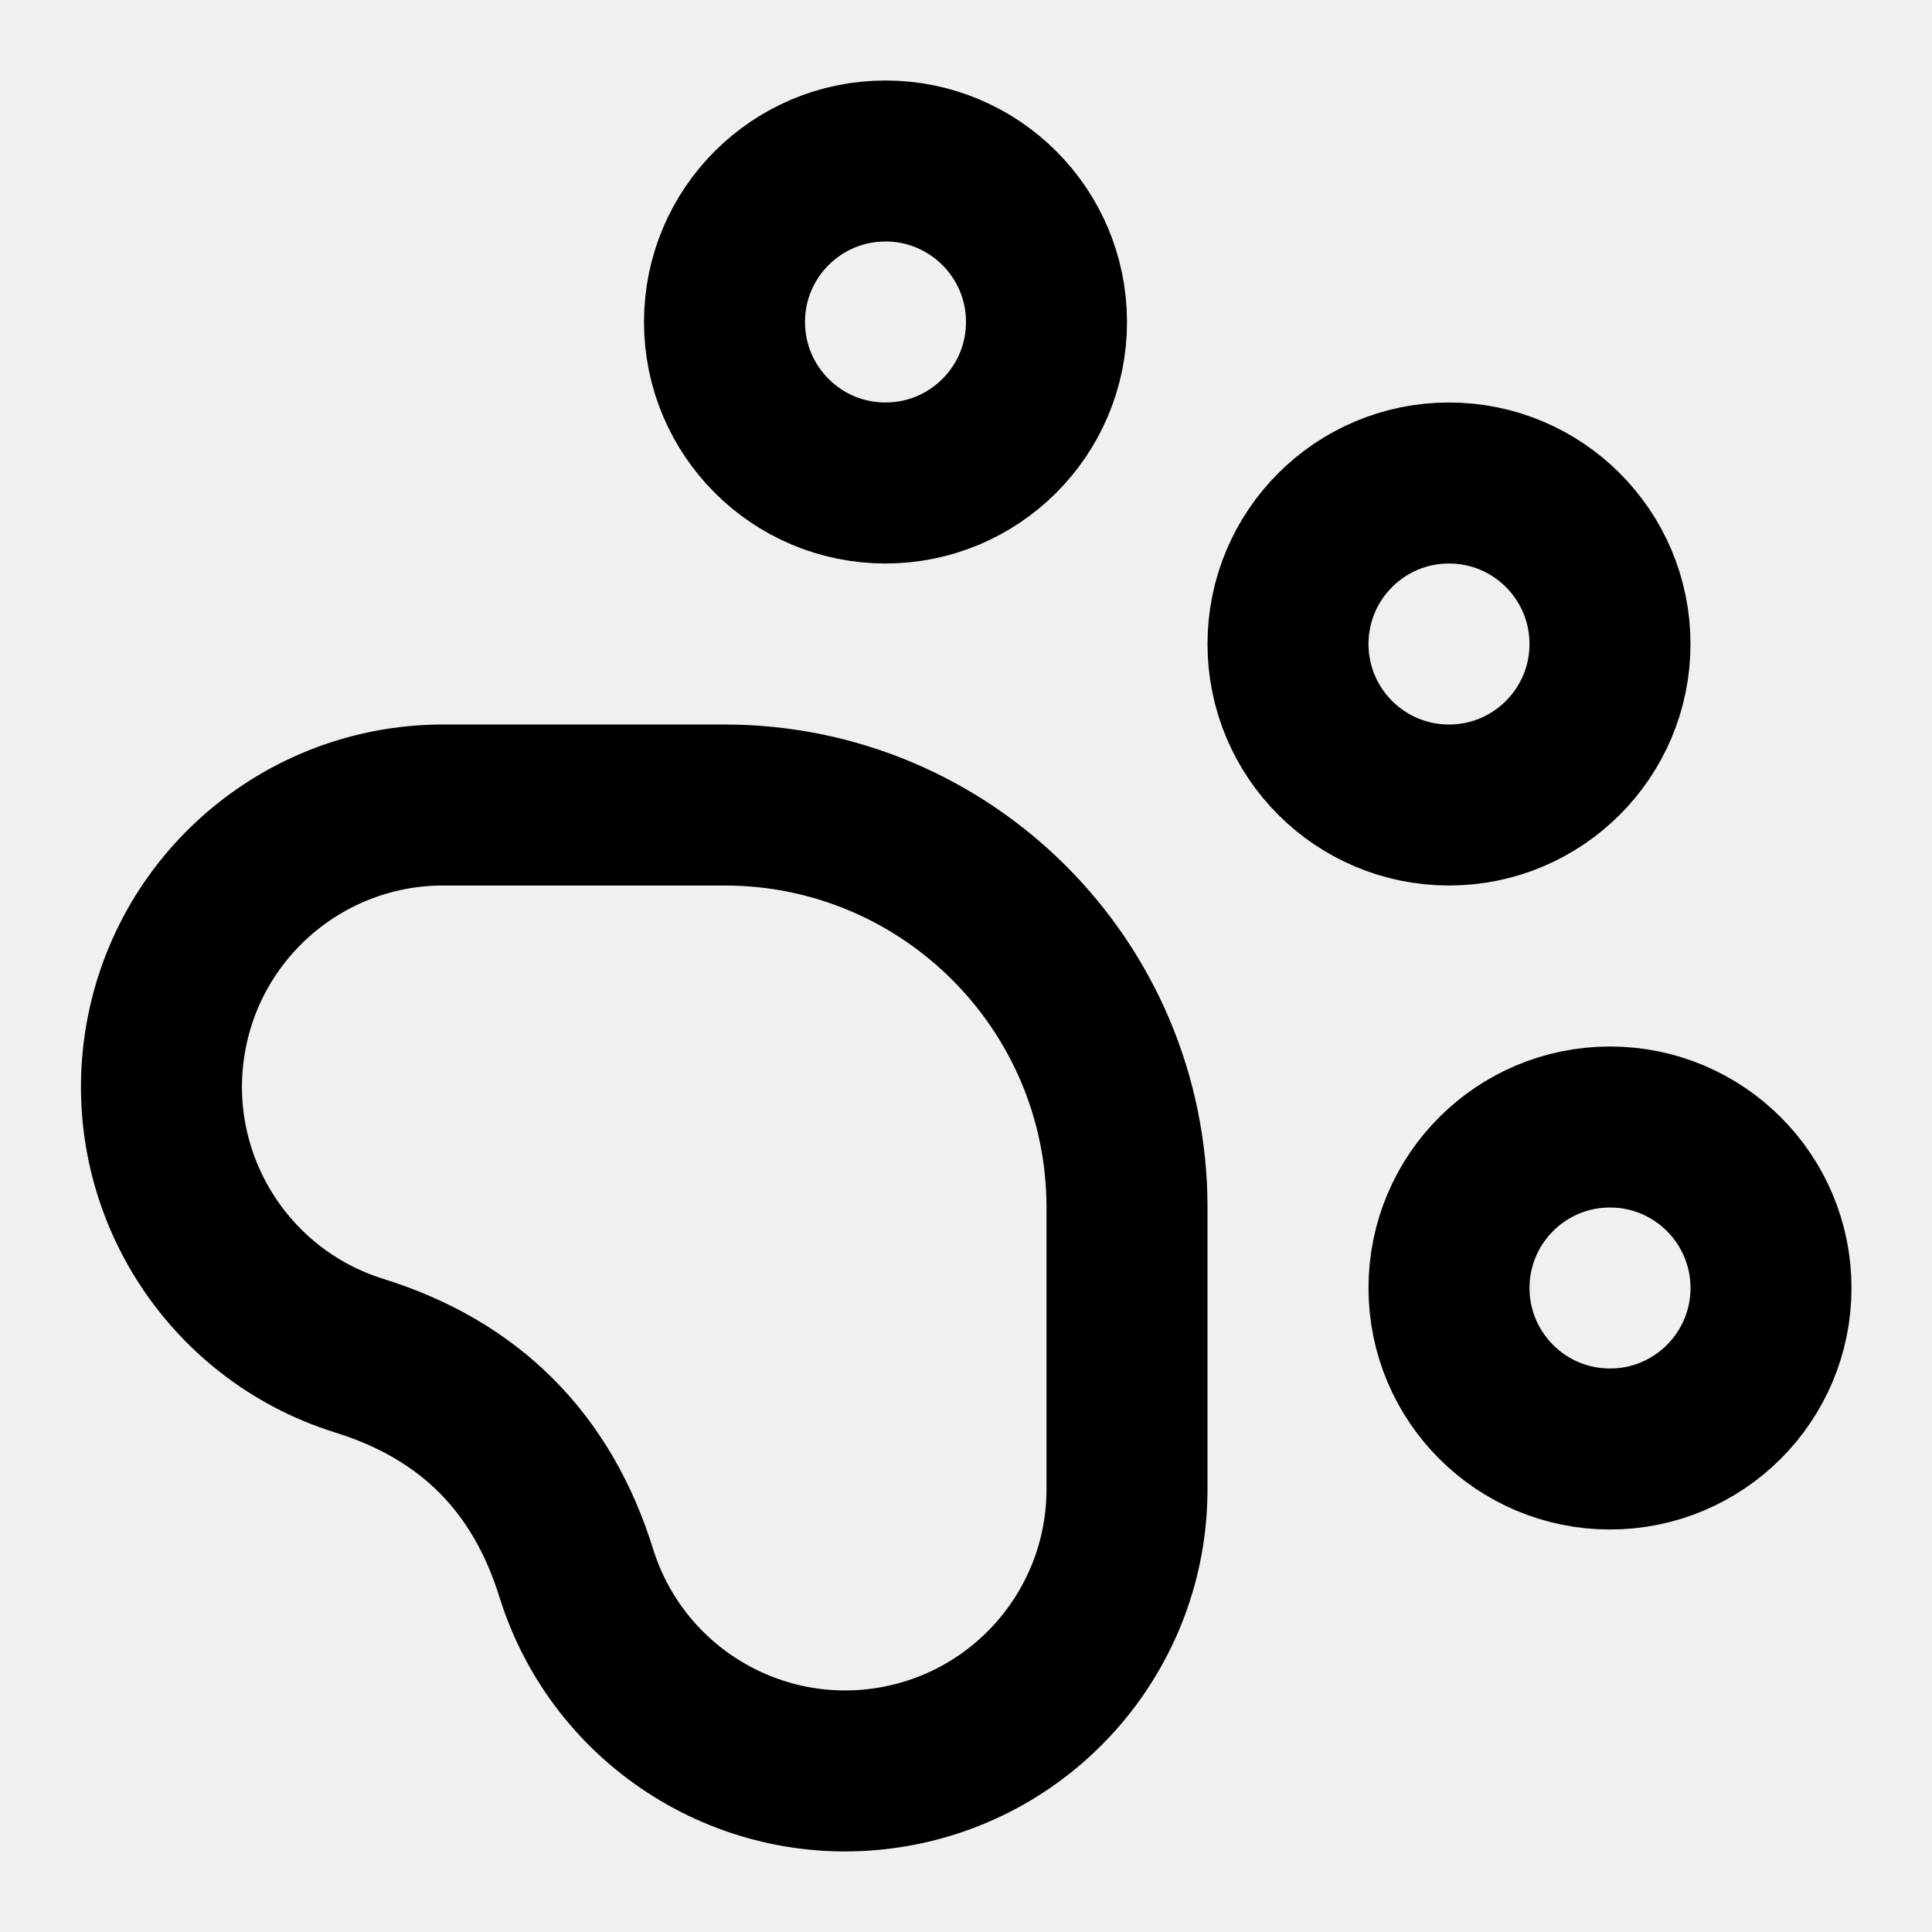
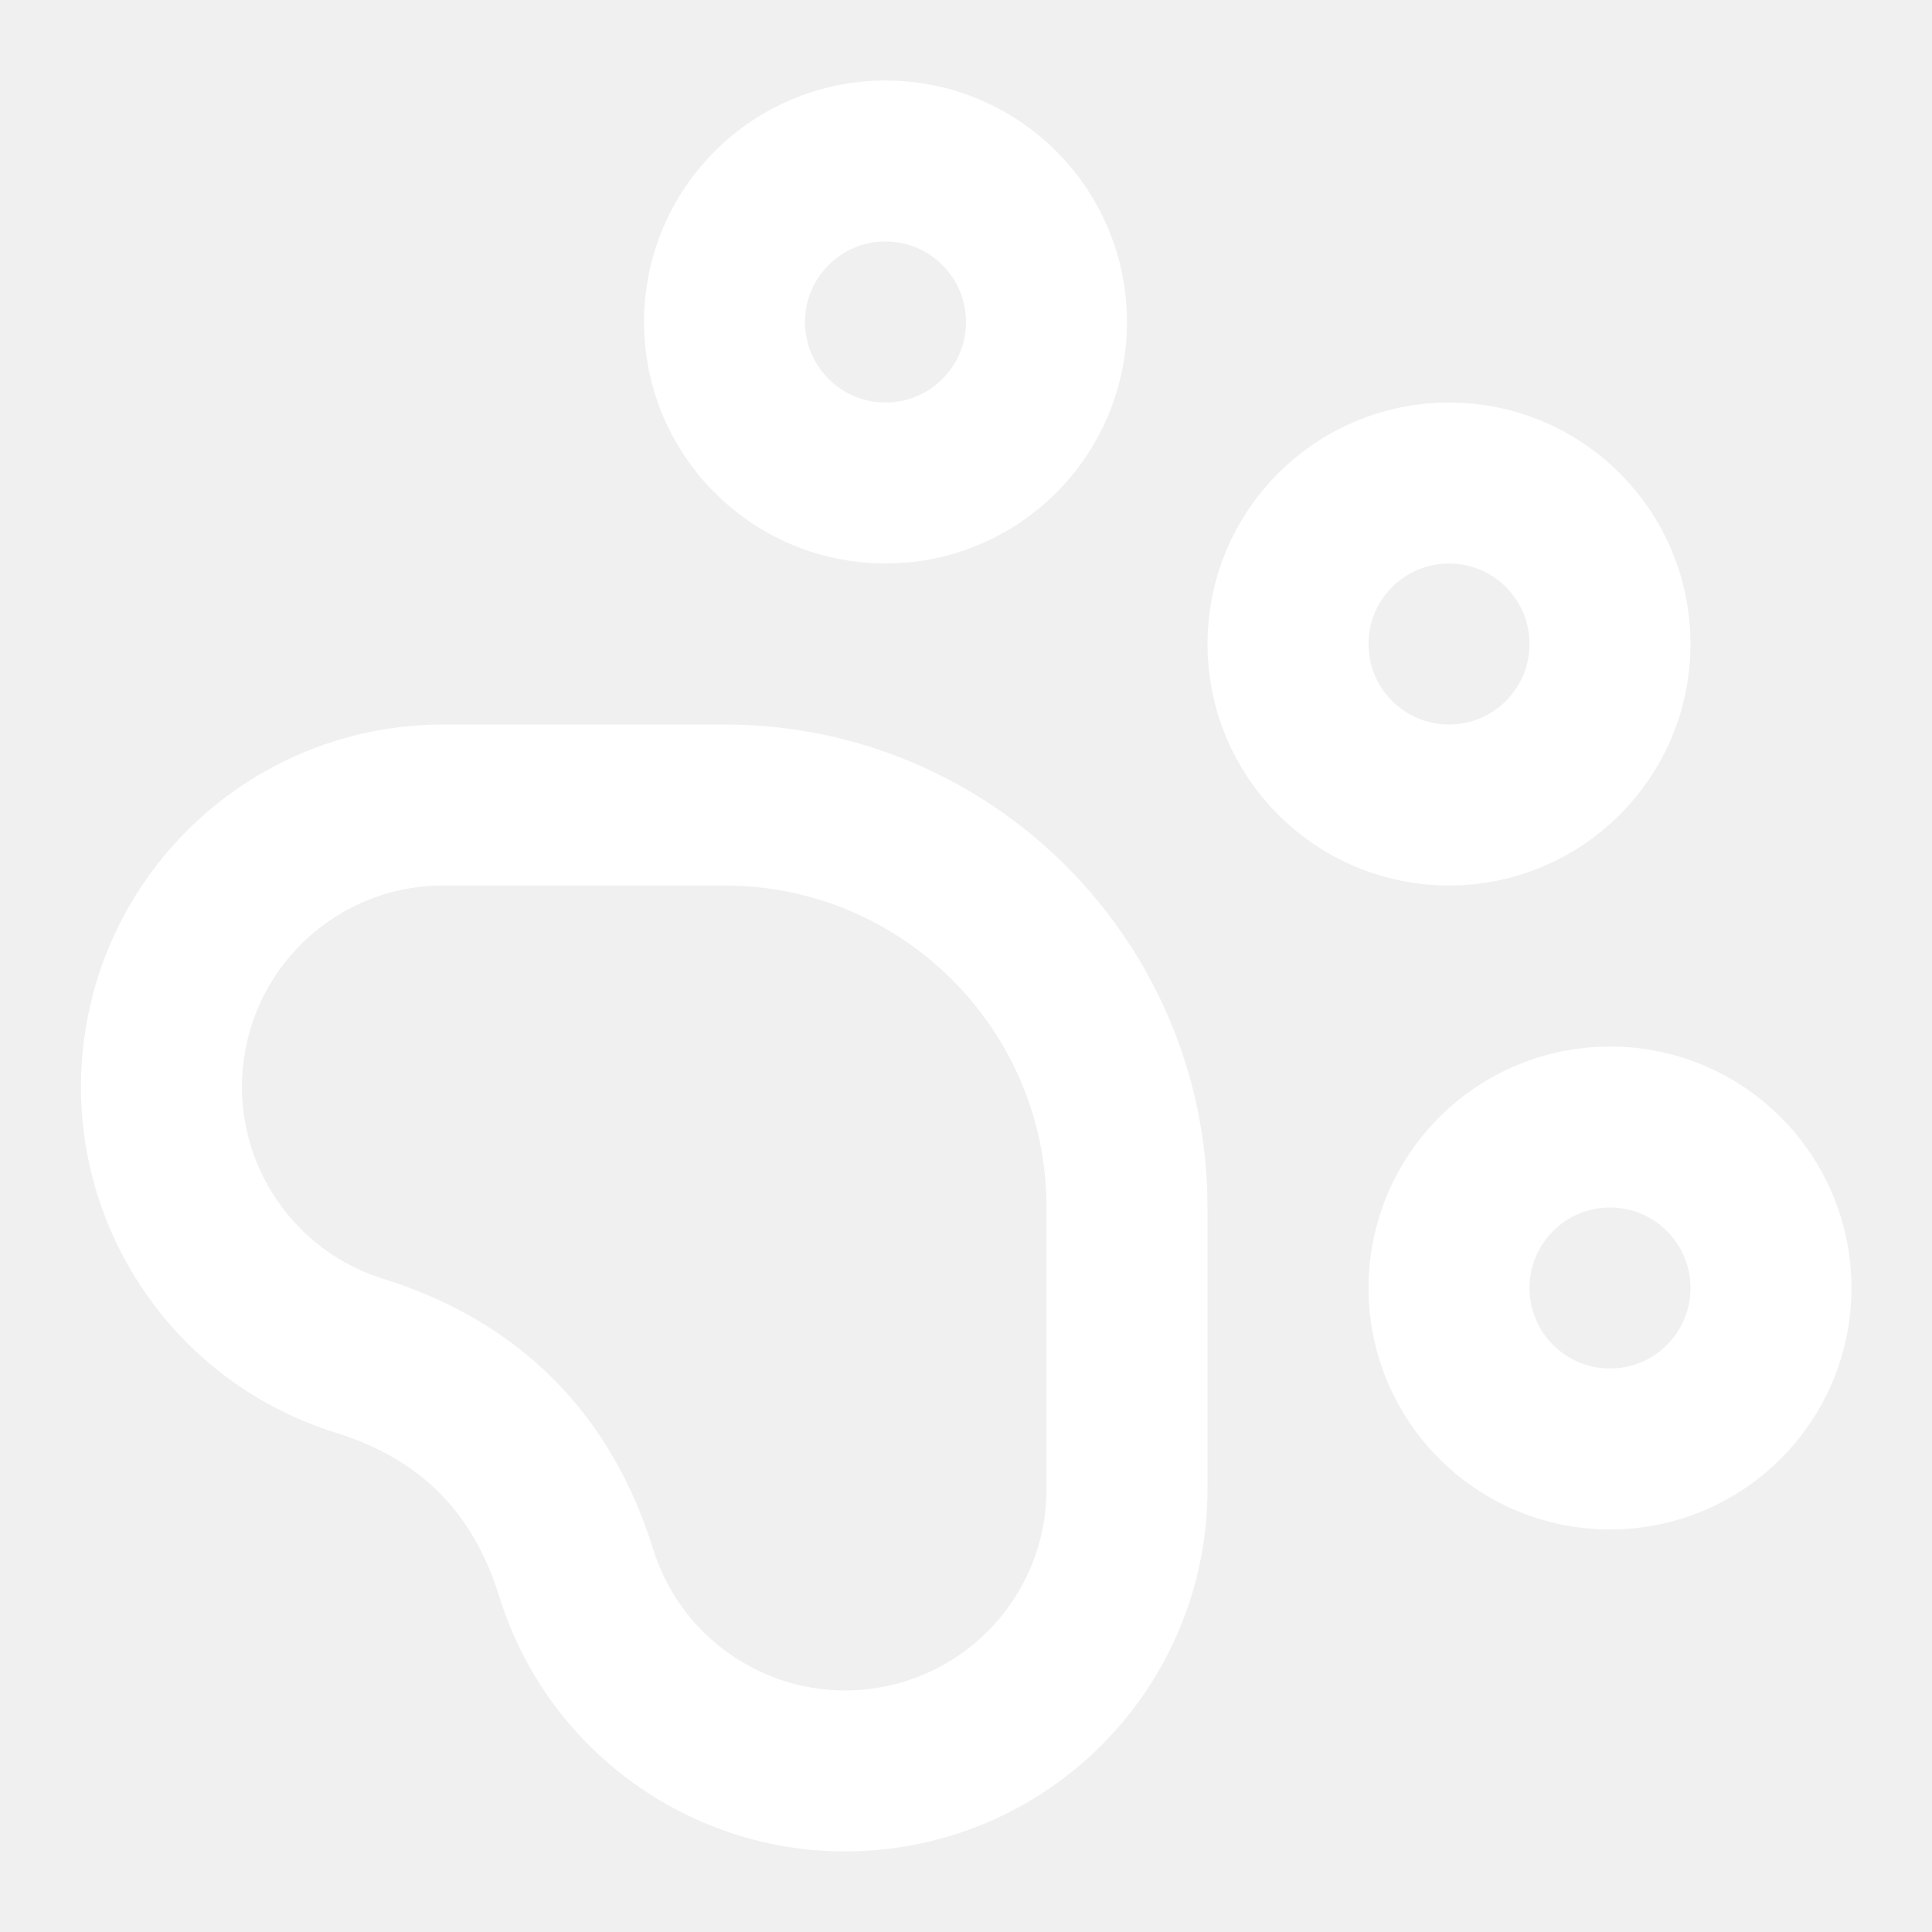
- <svg xmlns="http://www.w3.org/2000/svg" width="24" height="24" viewBox="0 0 24 24" fill="none" stroke="currentColor" stroke-width="2" stroke-linecap="round" stroke-linejoin="round">
+ <svg xmlns="http://www.w3.org/2000/svg" width="24" height="24" viewBox="0 0 24 24" fill="none" stroke="#ffffff" stroke-width="2" stroke-linecap="round" stroke-linejoin="round">
  <circle cx="11" cy="4" r="2" />
  <circle cx="18" cy="8" r="2" />
  <circle cx="20" cy="16" r="2" />
  <path d="M9 10a5 5 0 0 1 5 5v3.5a3.5 3.5 0 0 1-6.84 1.045Q6.52 17.48 4.46 16.84A3.5 3.5 0 0 1 5.5 10Z" />
</svg>
